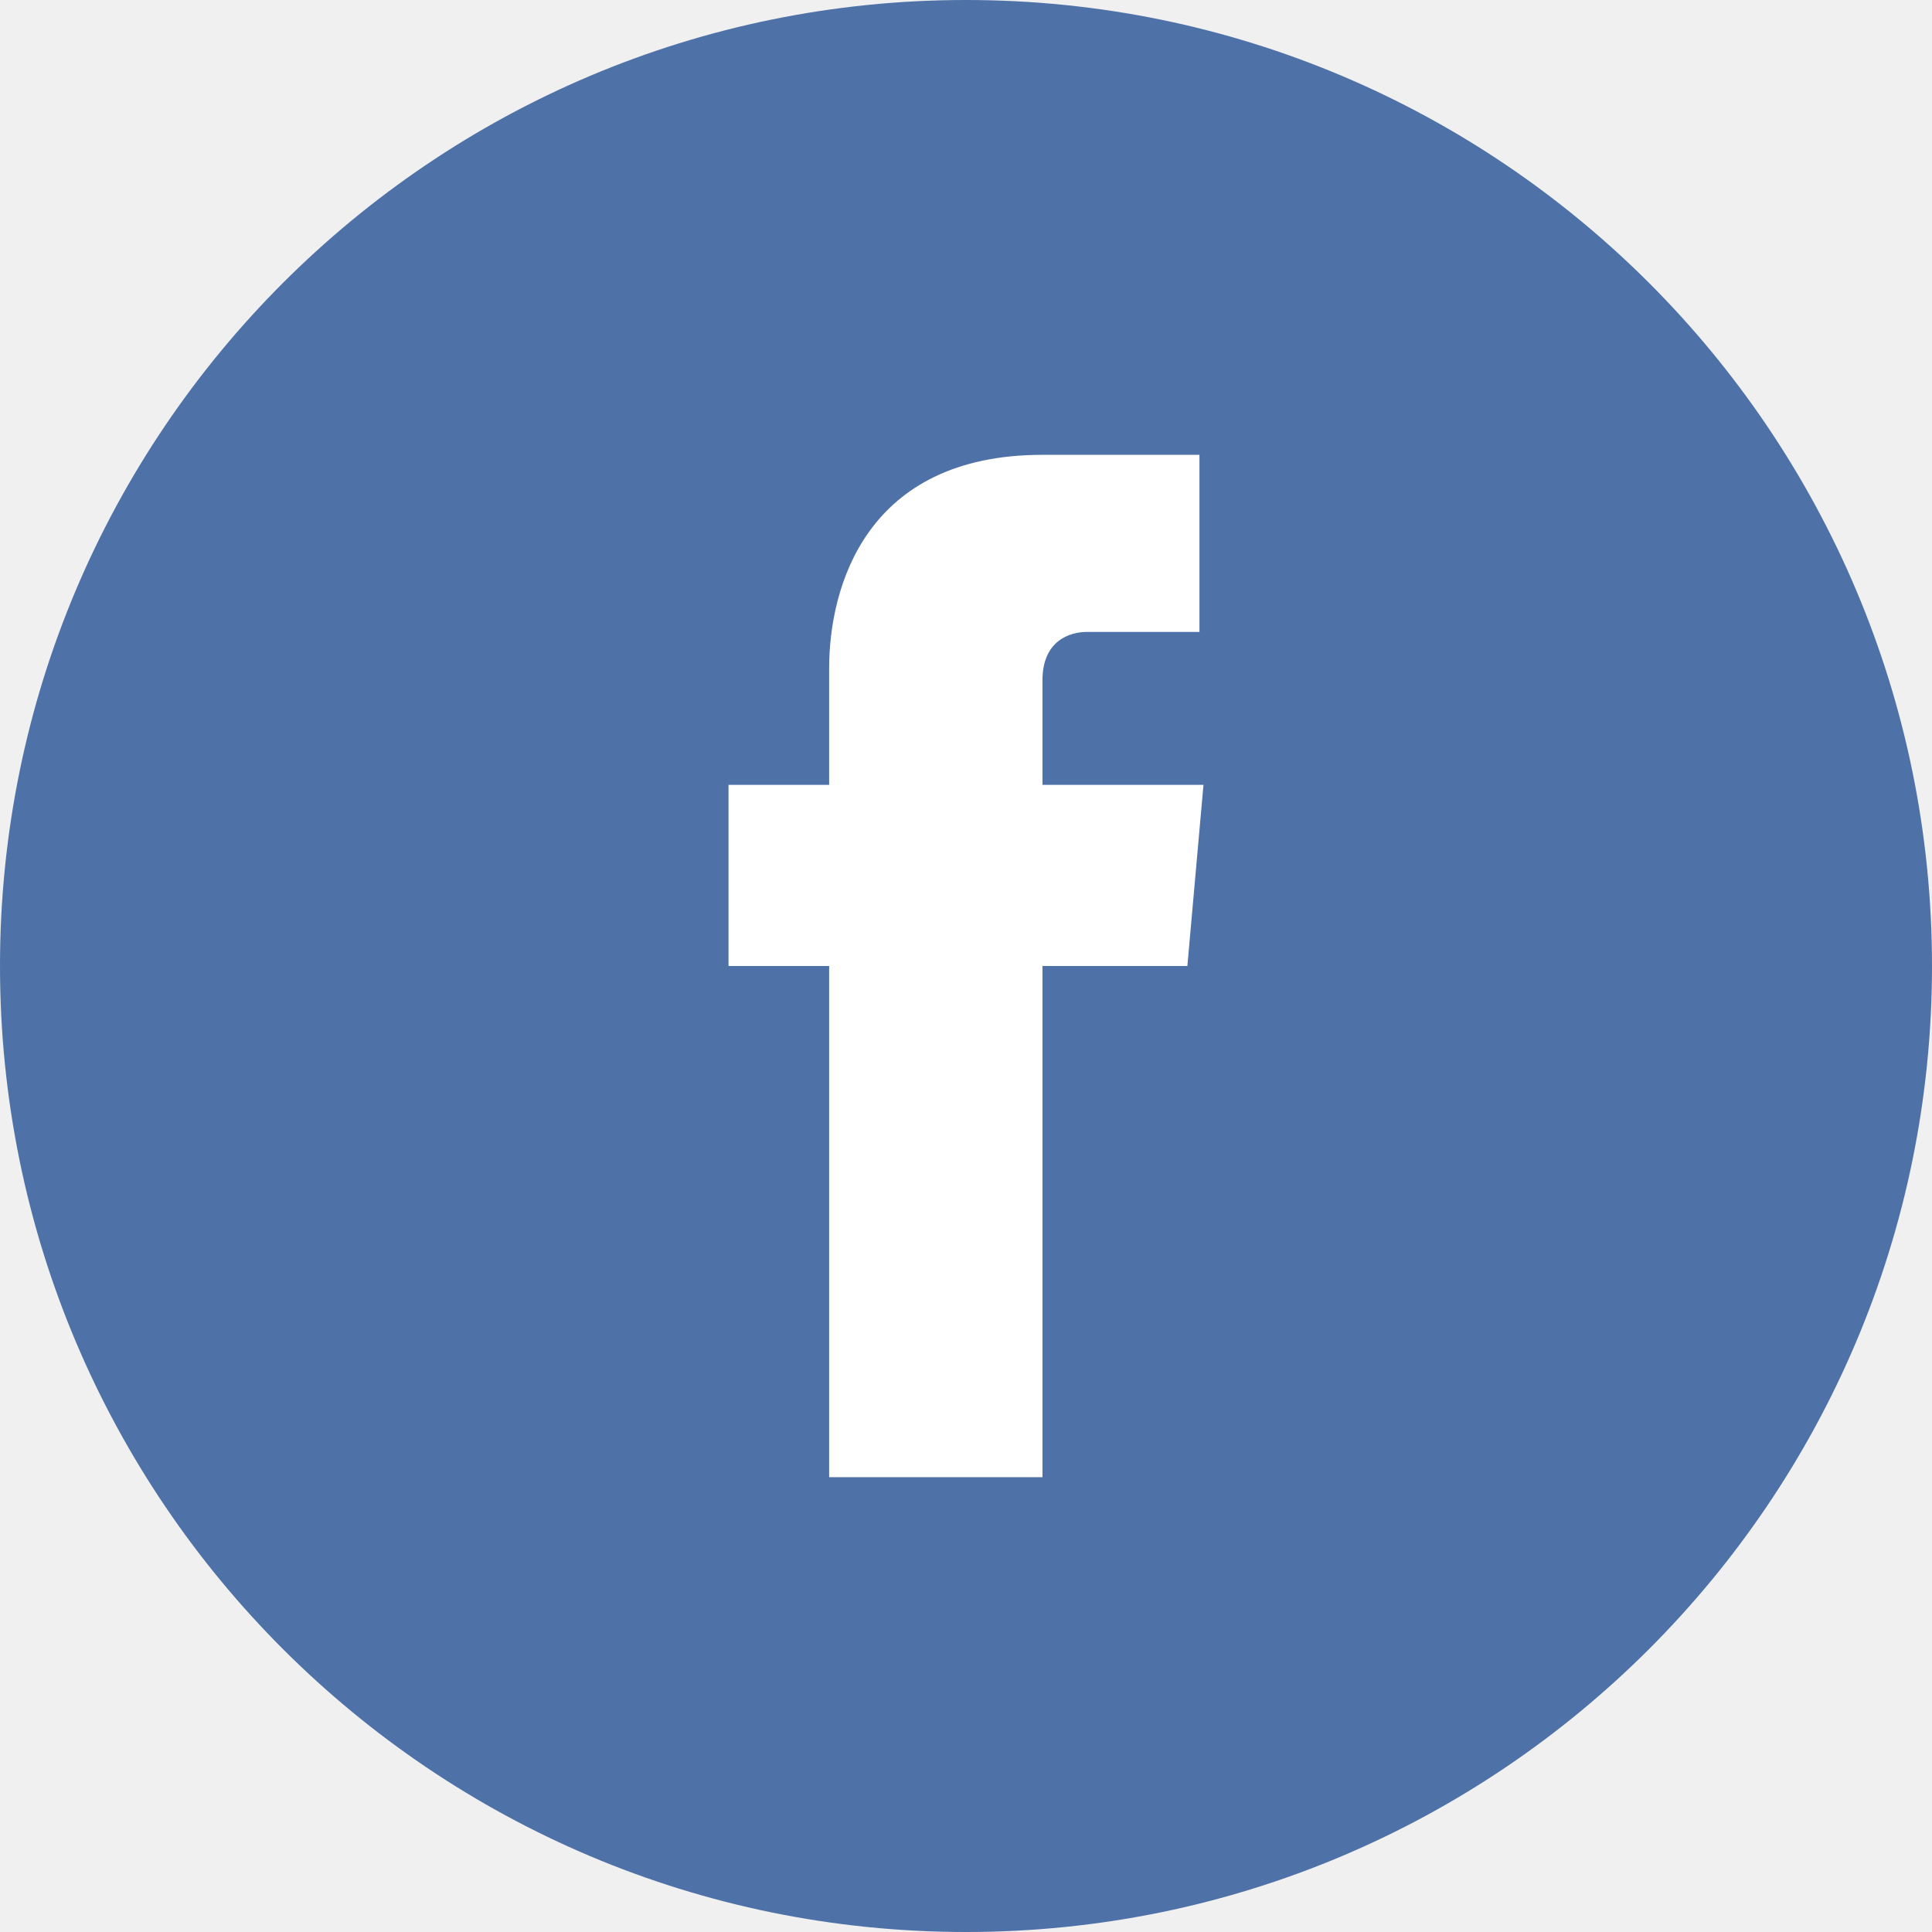
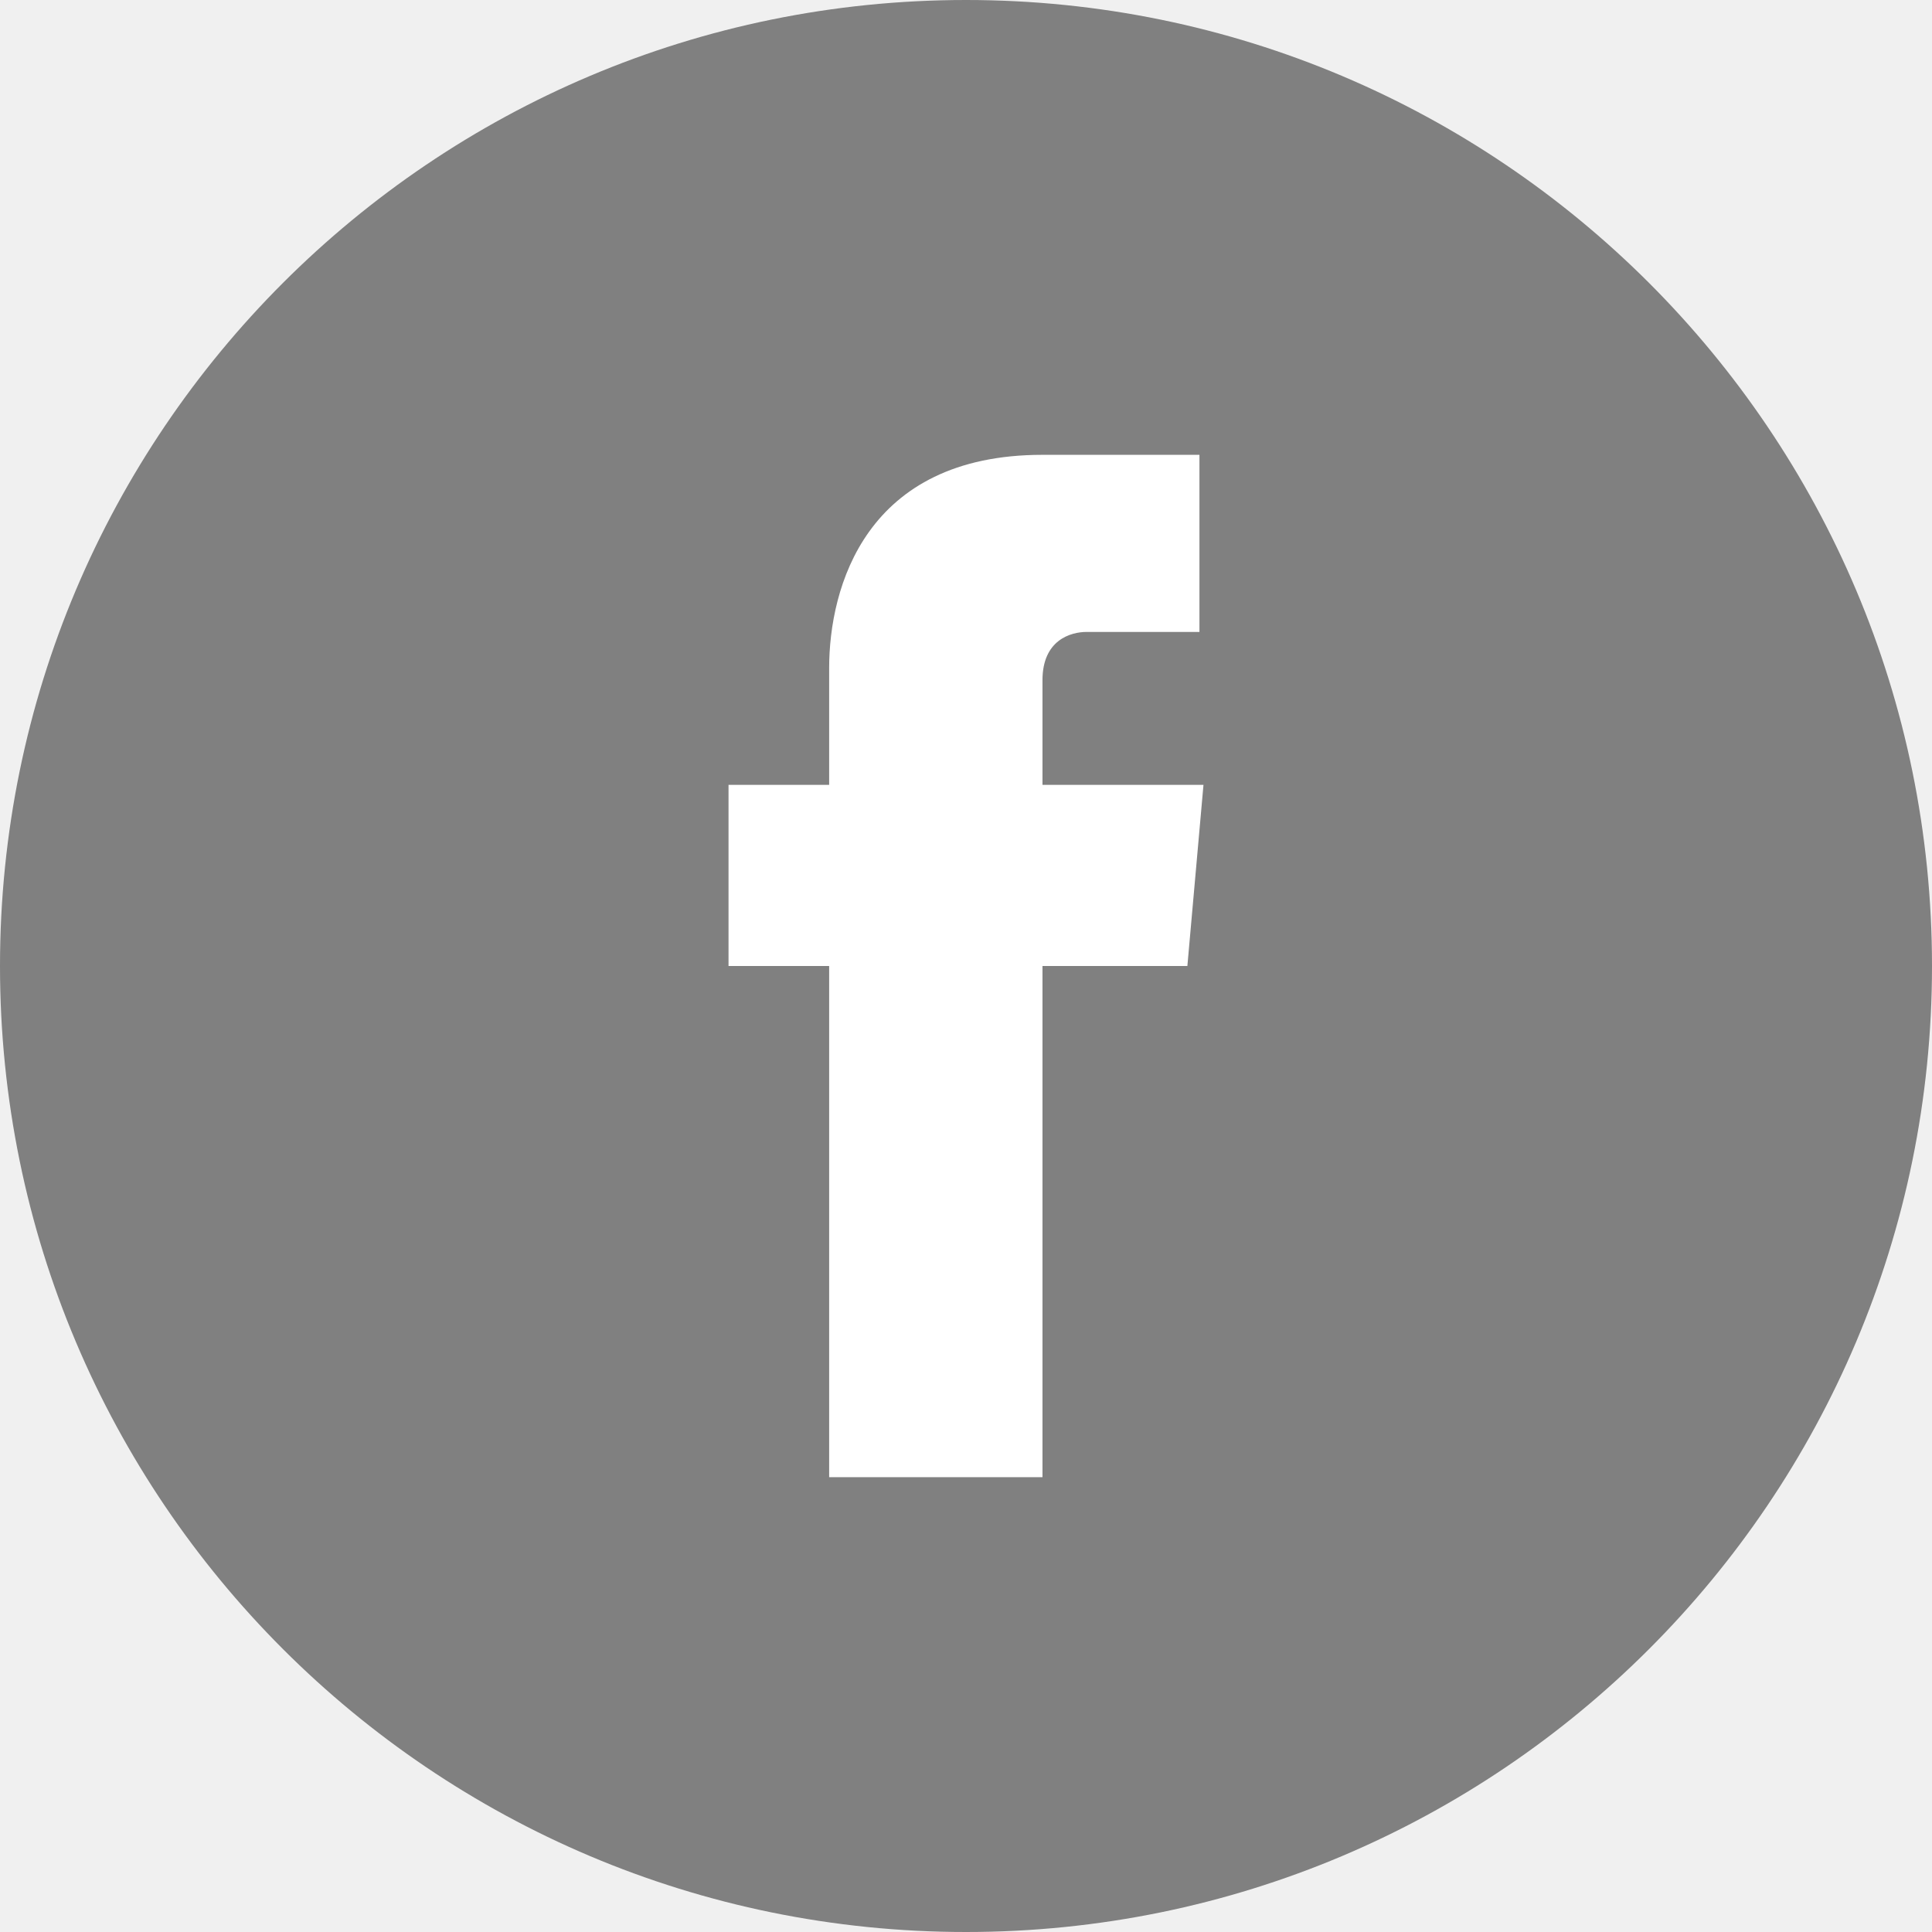
<svg xmlns="http://www.w3.org/2000/svg" enable-background="new 0 0 48 48" id="Layer_1" version="1.1" viewBox="0 0 48 48" xml:space="preserve">
-   <circle cx="24" cy="24" fill="#4E71A8" r="24" />
+   <circle cx="24" cy="24" fill="#808080" r="24" />
  <path d="M29.9,19.5h-4v-2.6c0-1,0.7-1.2,1.1-1.2c0.5,0,2.8,0,2.8,0v-4.4l-3.9,0c-4.4,0-5.3,3.3-5.3,5.3v2.9h-2.5V24  h2.5c0,5.8,0,12.7,0,12.7h5.3c0,0,0-7,0-12.7h3.6L29.9,19.5z" fill="#FFFFFF" />
</svg>
